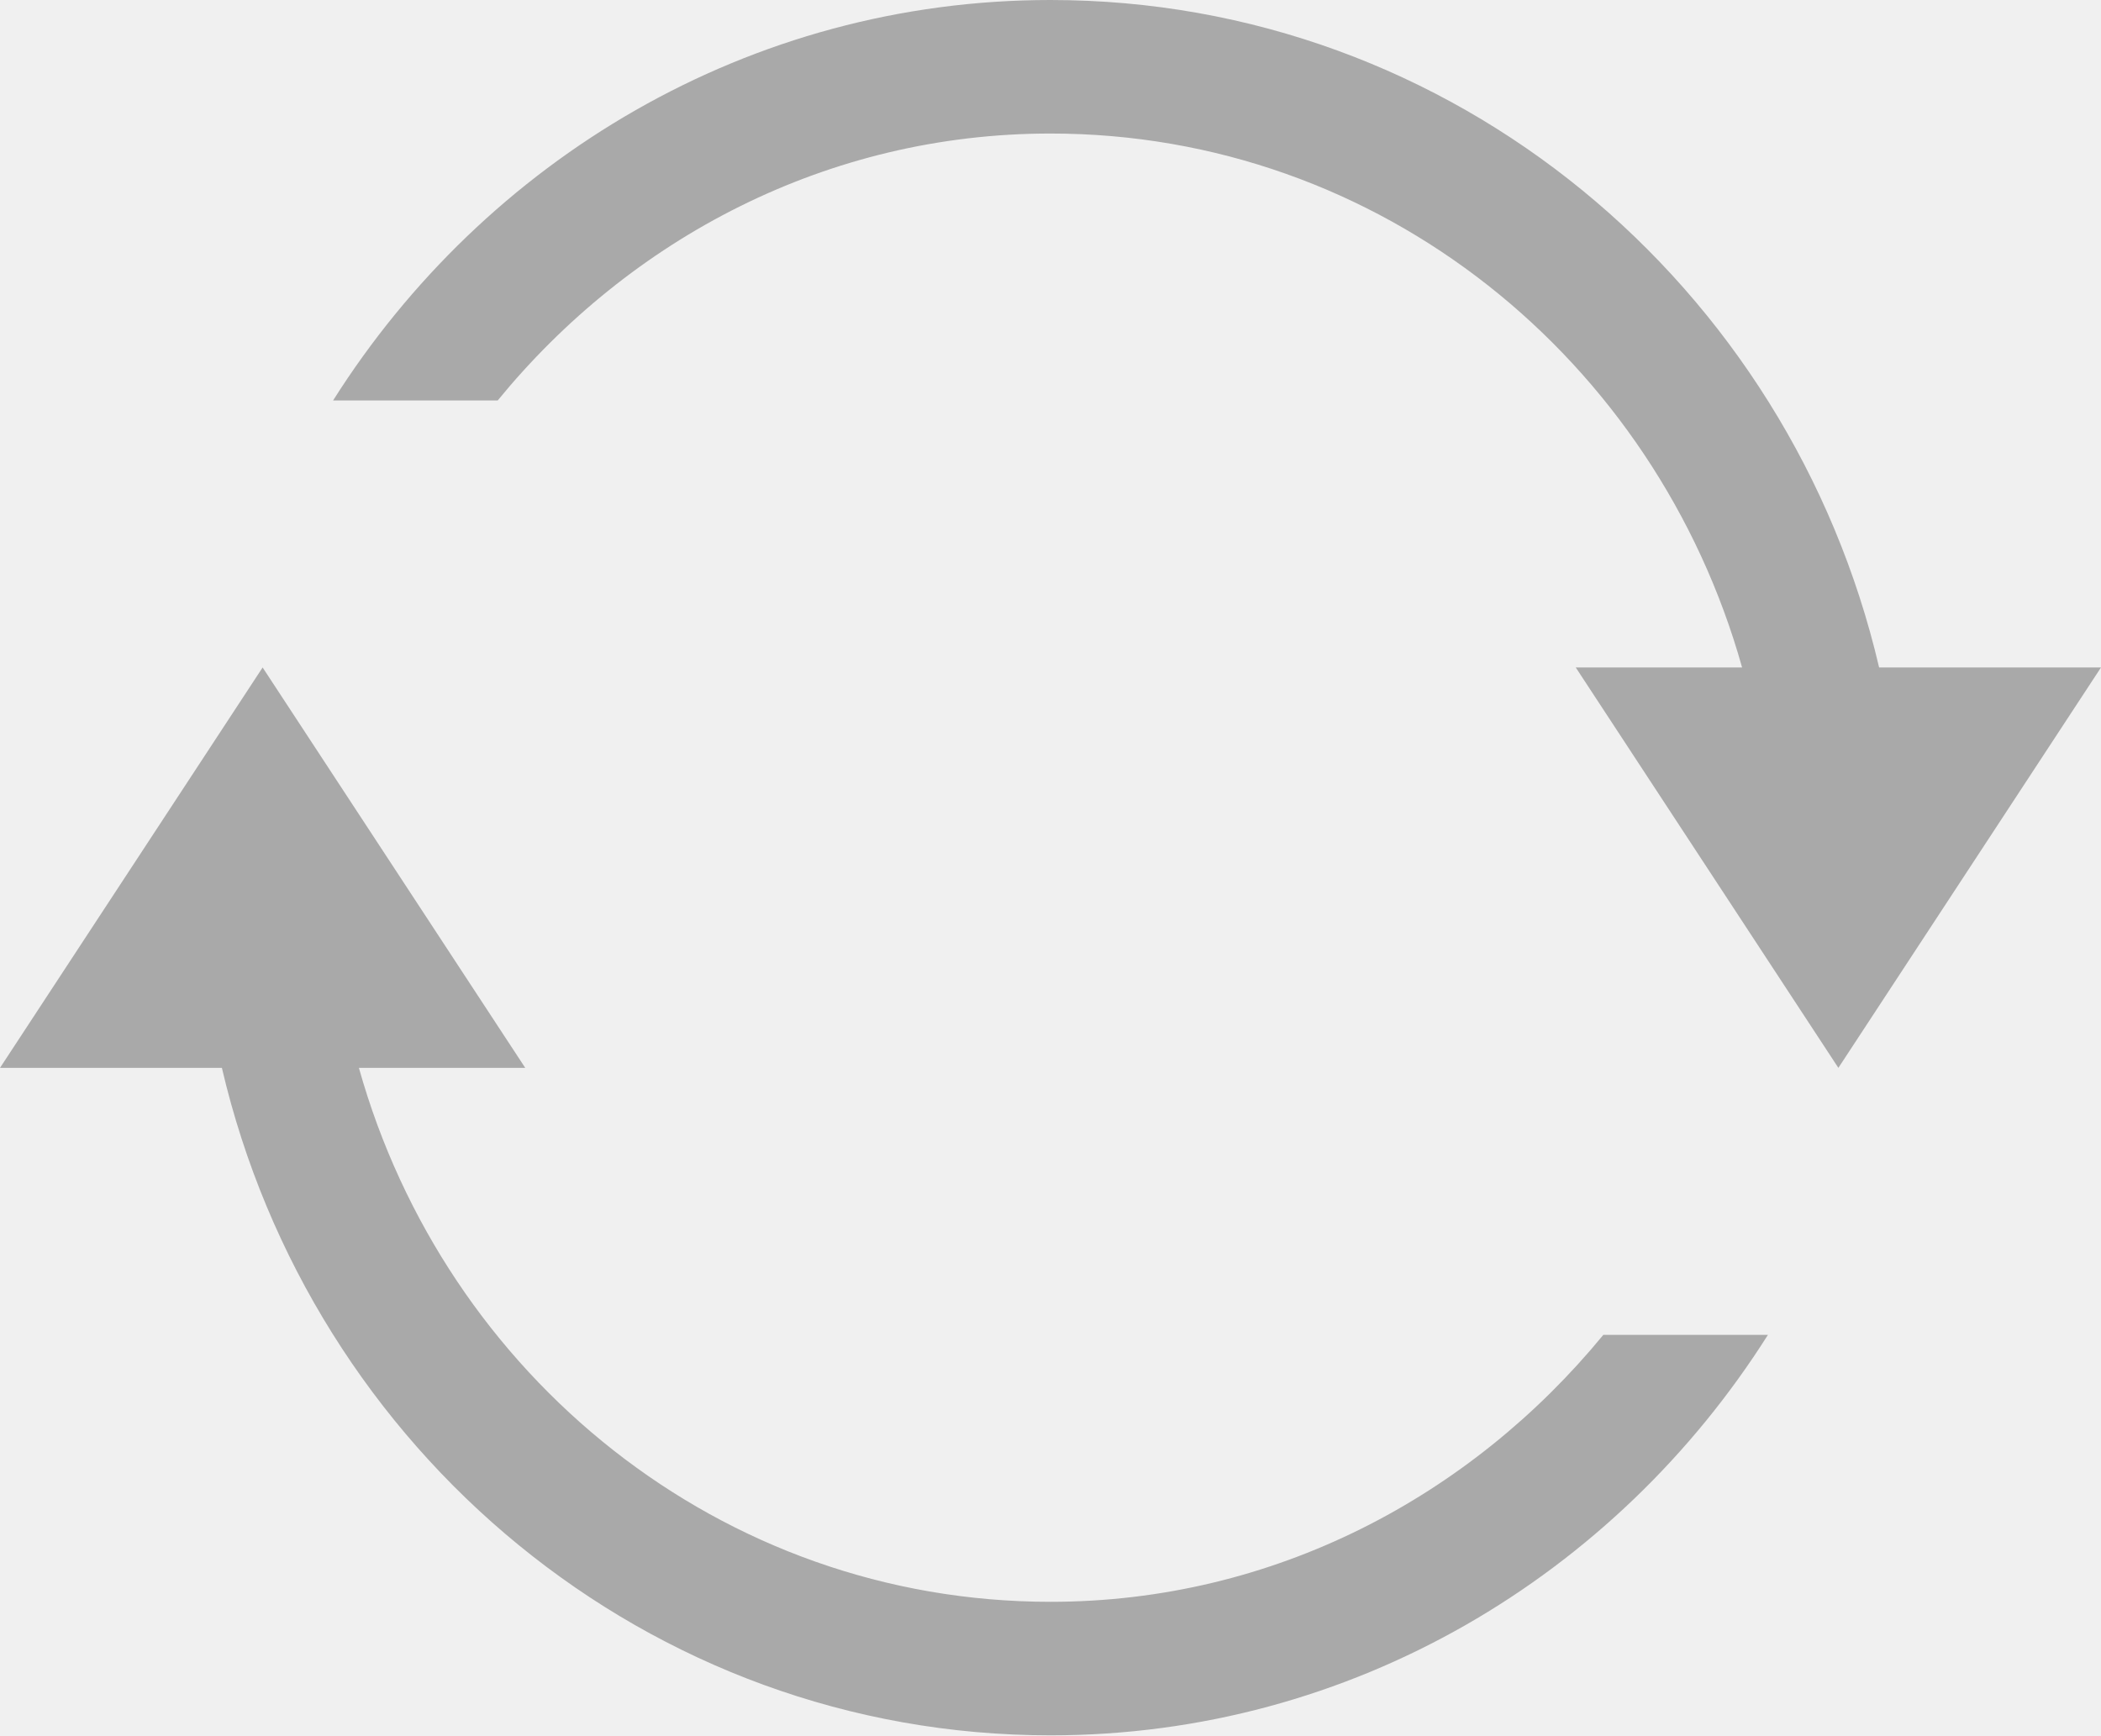
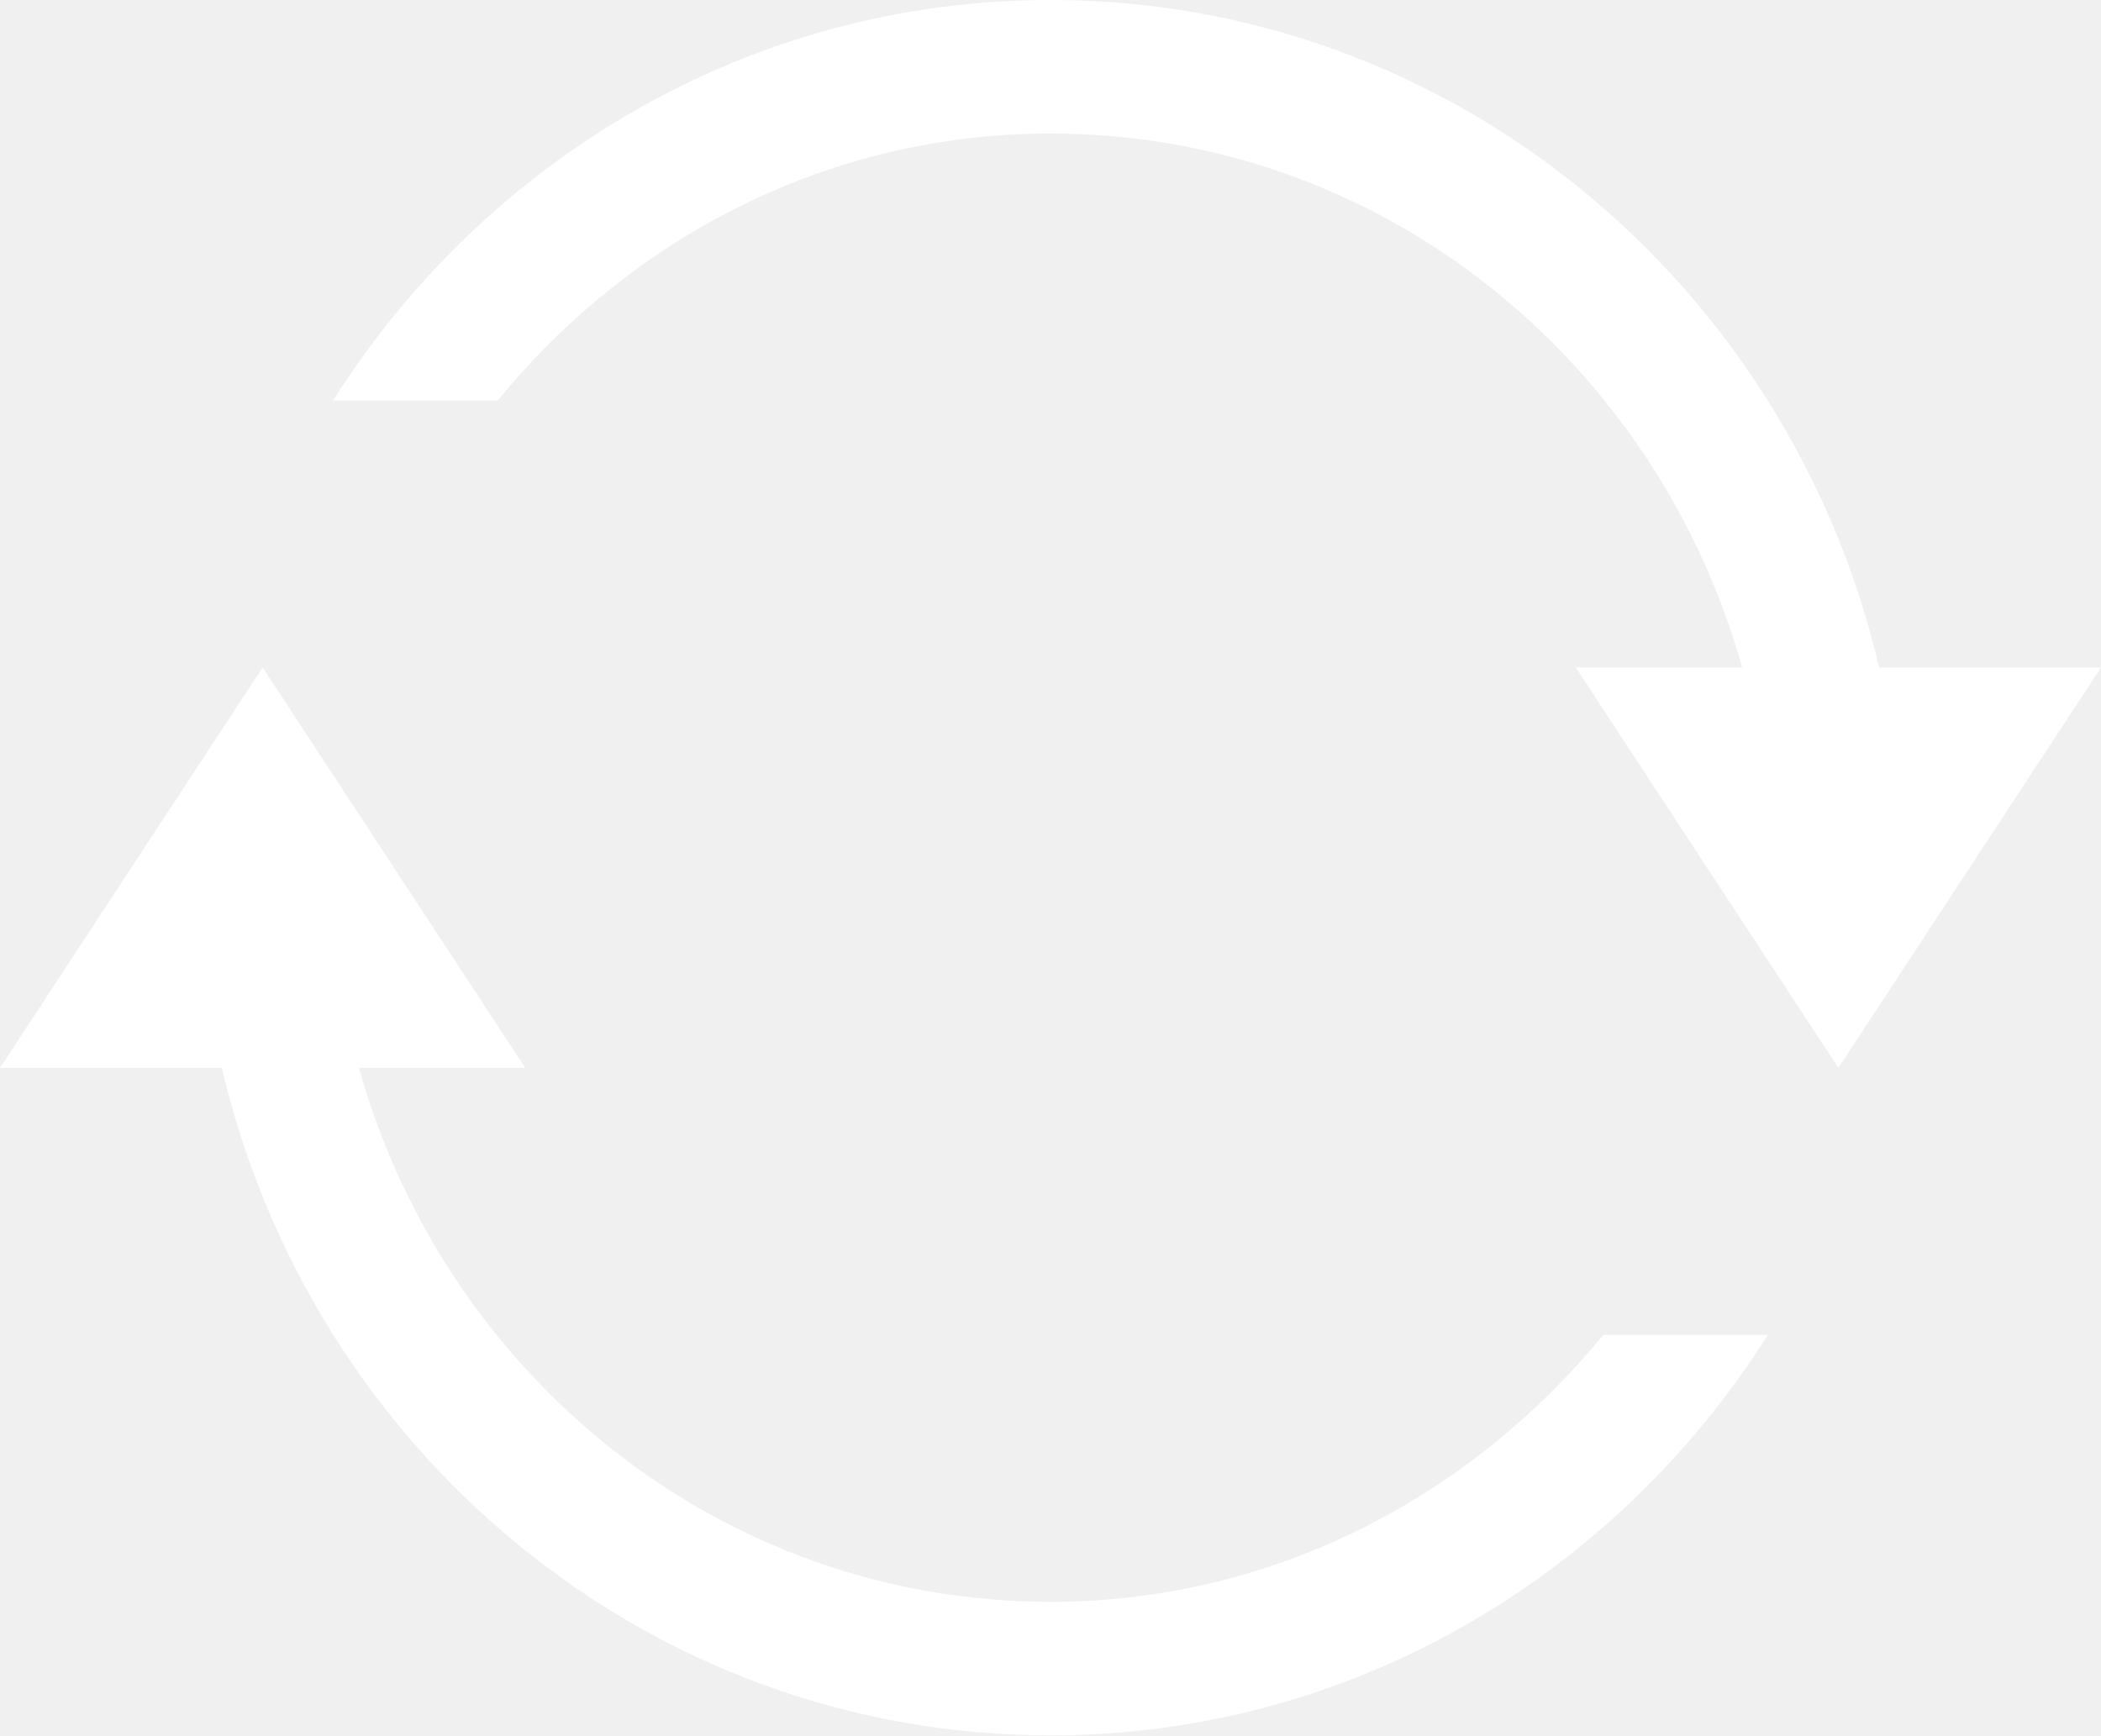
<svg xmlns="http://www.w3.org/2000/svg" width="23px" height="19px" viewBox="0 0 23 19" version="1.1">
-   <g id="alisontravel.eu-copy" stroke="none" stroke-width="1" fill="none" fill-rule="evenodd" opacity="0.295">
-     <g id="Mobile---Home" transform="translate(-306, -235)" fill="#000000">
+   <g id="alisontravel.eu-copy" stroke="none" stroke-width="1" fill="none" fill-rule="evenodd">
+     <g id="Mobile---Home" transform="translate(-306, -235)" fill="#ffffff">
      <path d="M326.571,242.308 C325.593,238.123 321.913,235 317.5,235 C314.199,235 311.309,236.754 309.646,239.385 L311.448,239.385 C312.9,237.611 315.056,236.462 317.5,236.462 C321.113,236.462 324.127,238.941 325.071,242.308 L323.25,242.308 L326.125,246.692 L329,242.308 L326.571,242.308 L326.571,242.308 Z M317.5,252.538 C313.887,252.538 310.873,250.059 309.929,246.692 L311.75,246.692 L308.875,242.308 L306,246.692 L308.429,246.692 C309.407,250.877 313.087,254 317.5,254 C320.801,254 323.691,252.246 325.354,249.615 L323.552,249.615 C322.1,251.384 319.944,252.538 317.5,252.538 L317.5,252.538 Z" id="Fill-637" />
    </g>
  </g>
</svg>
